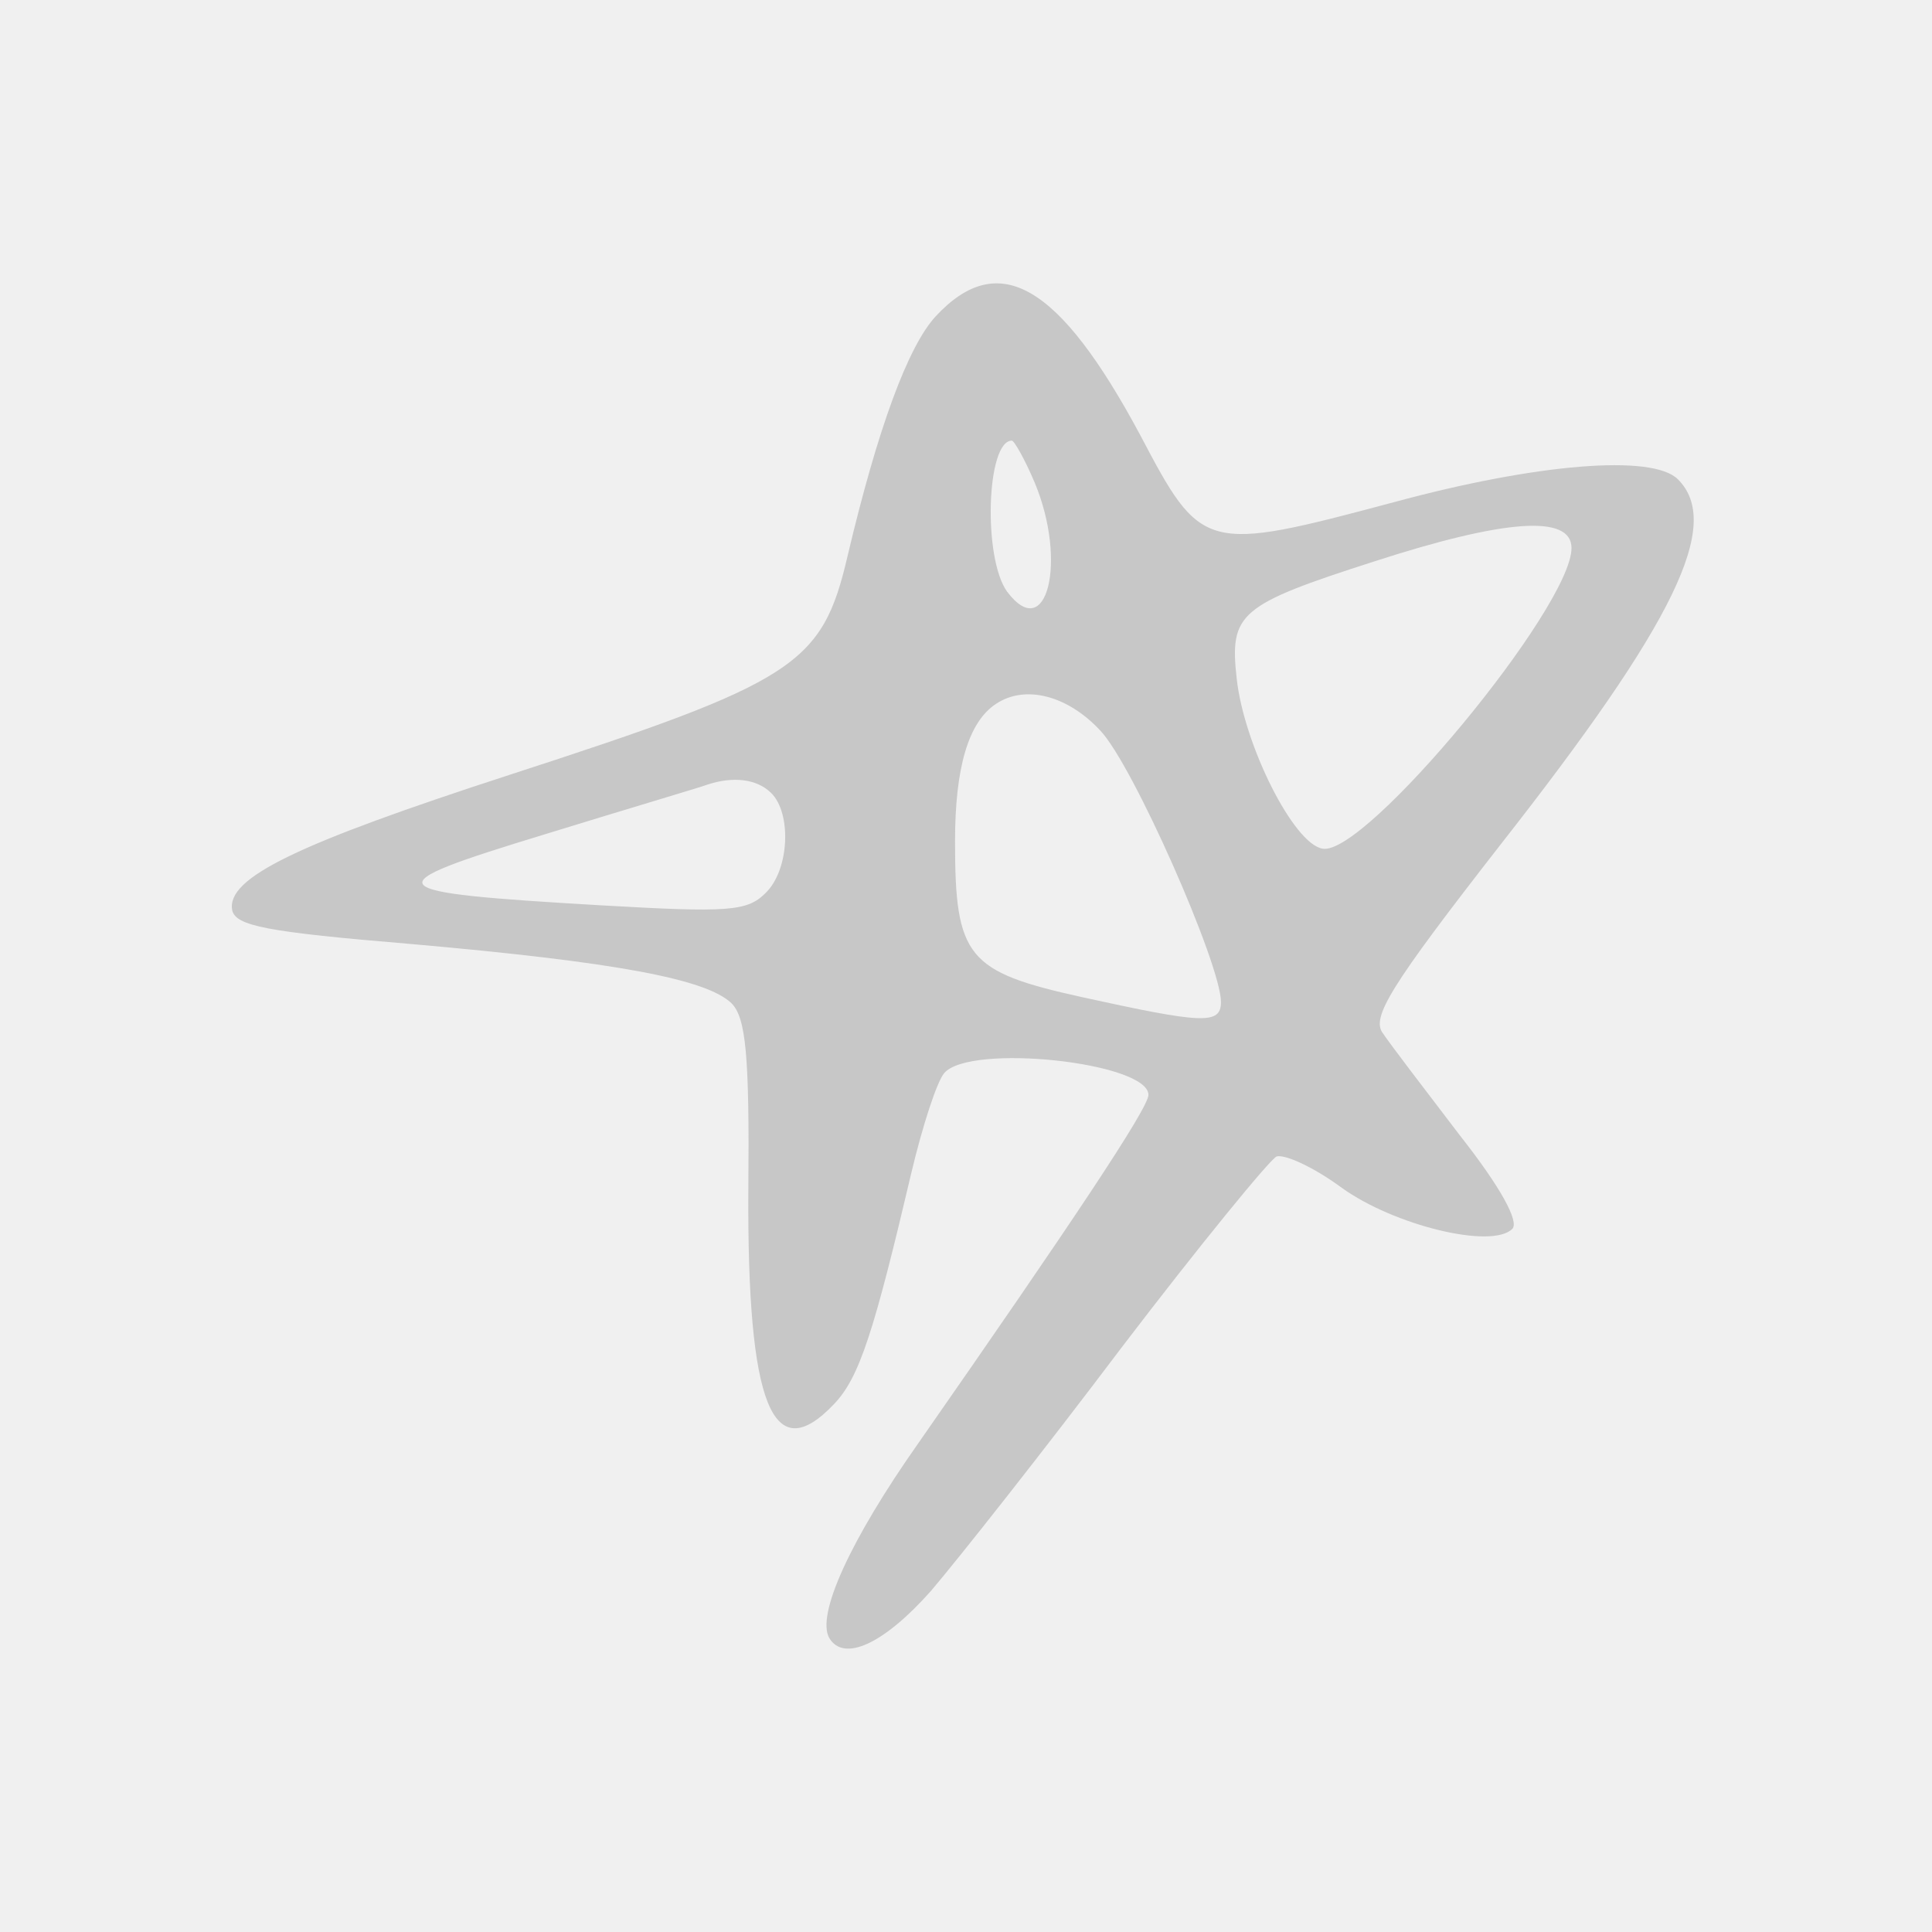
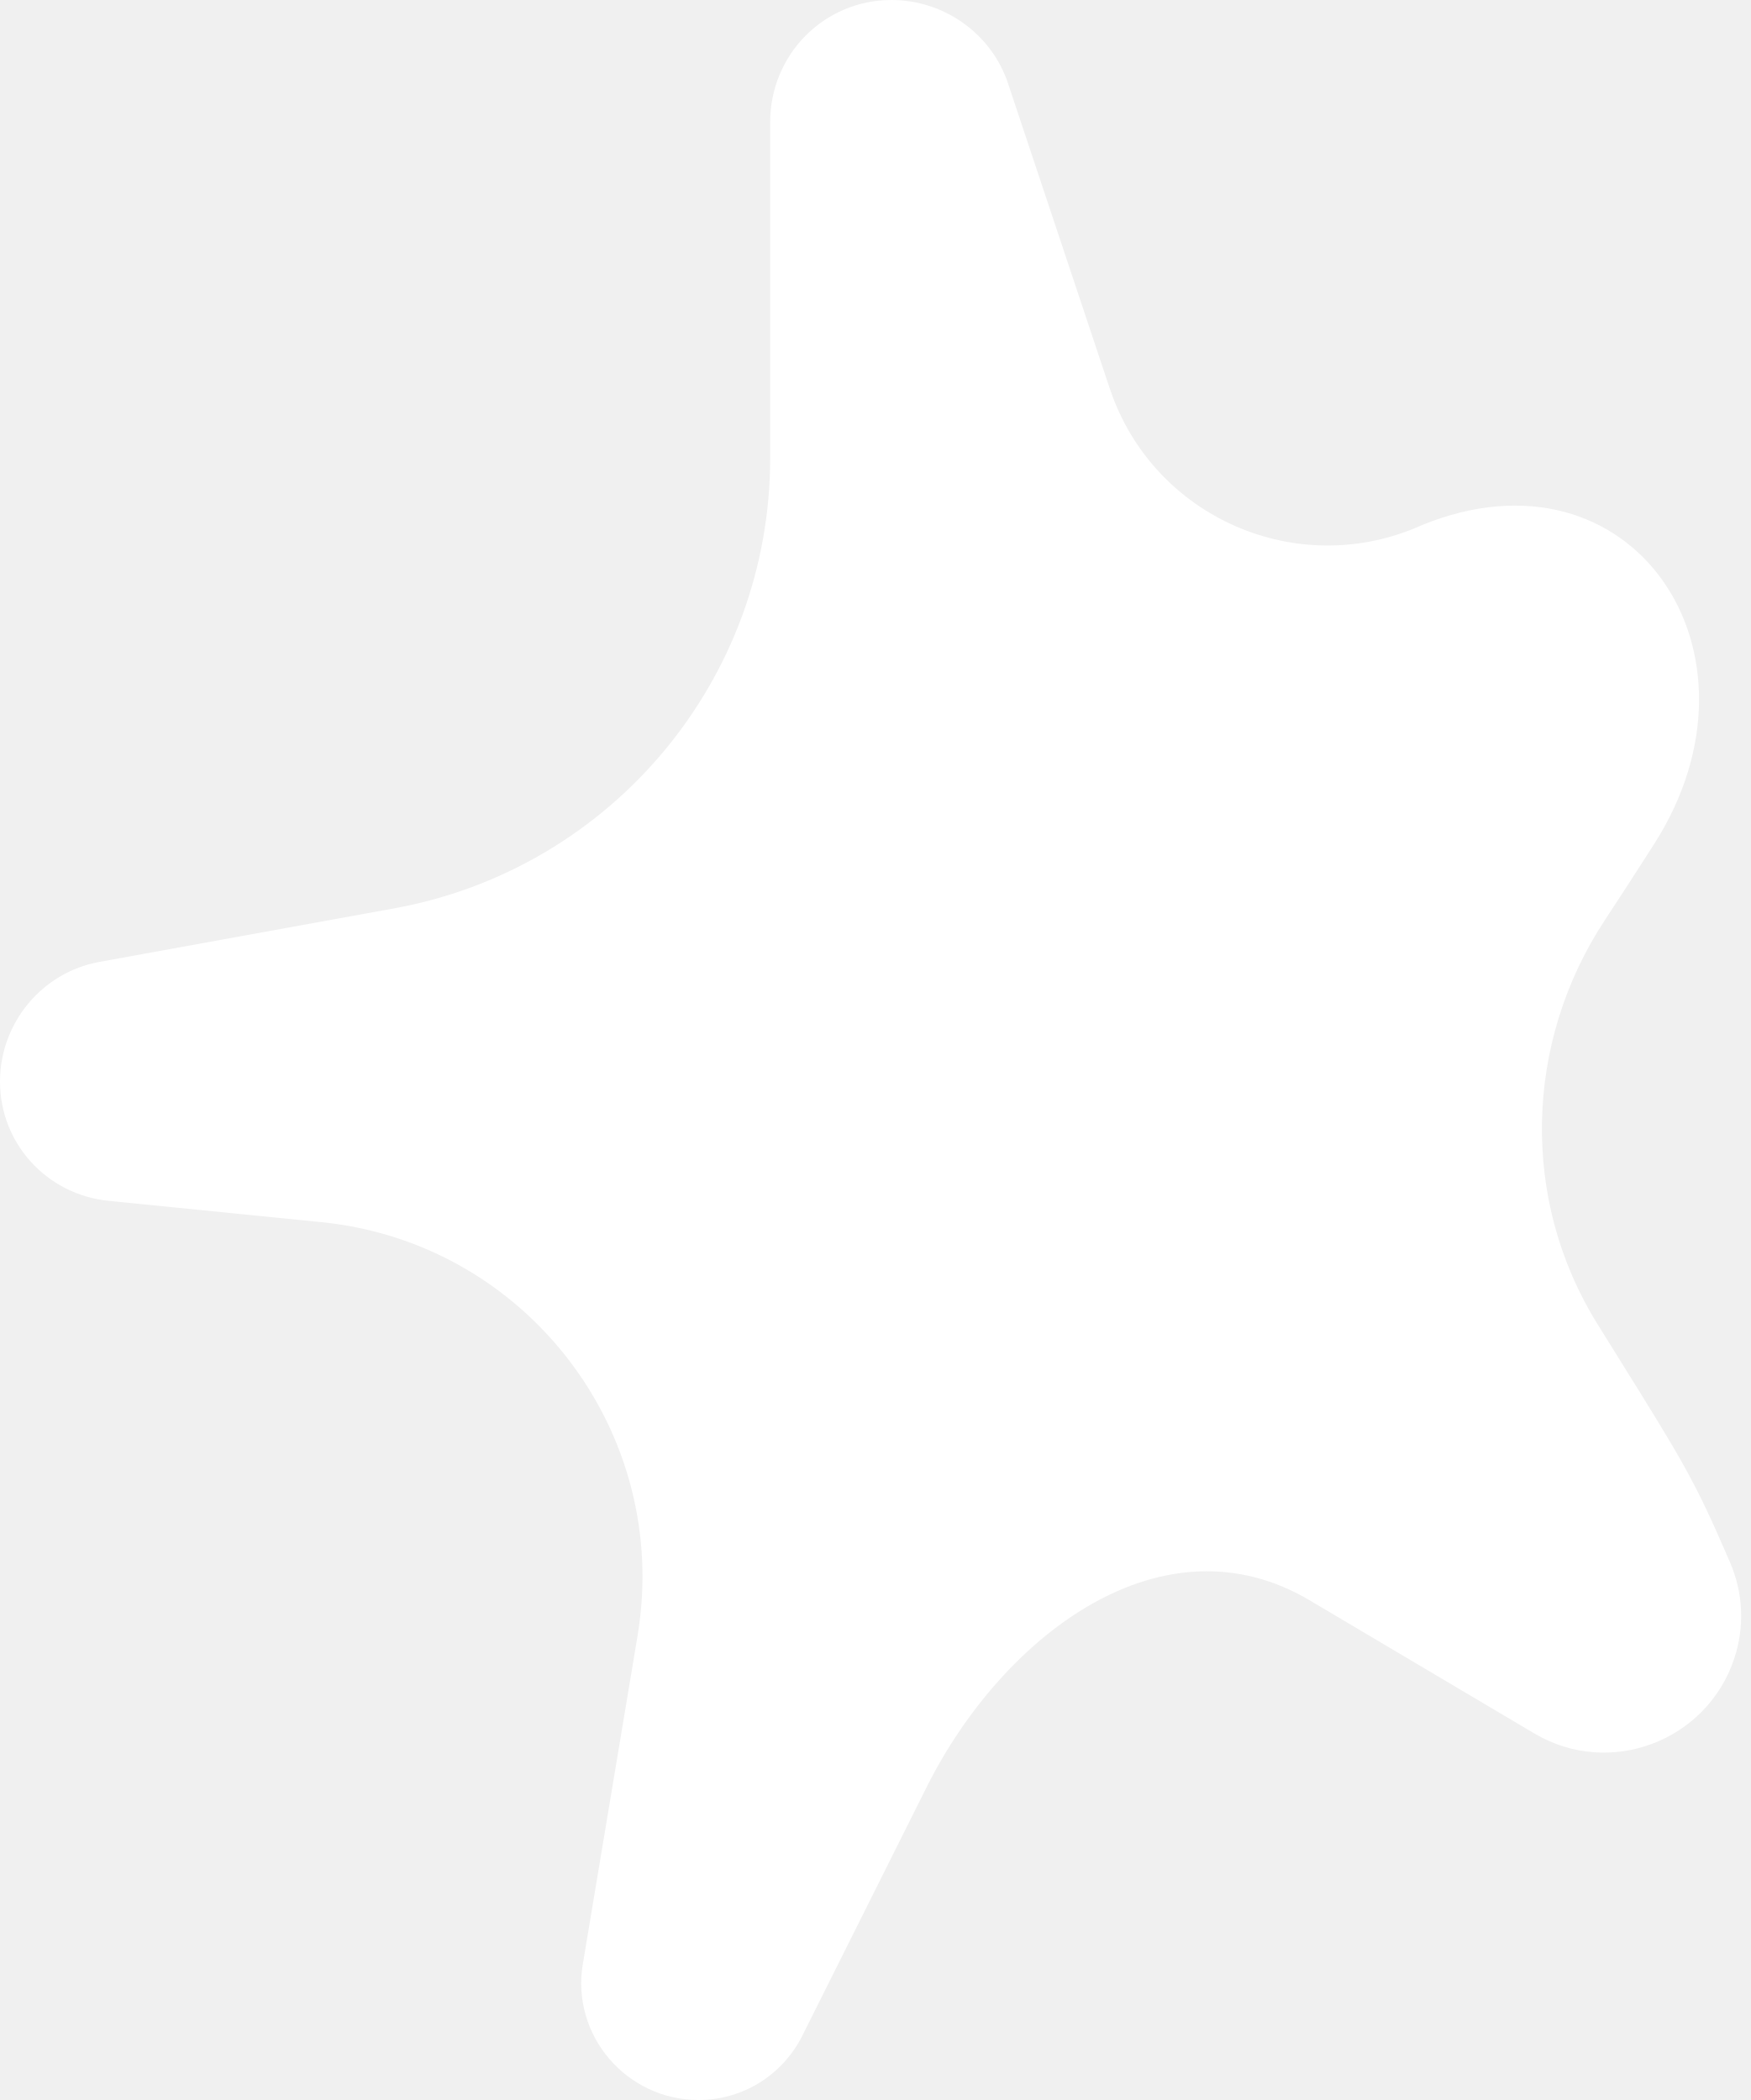
- <svg xmlns="http://www.w3.org/2000/svg" width="300" height="300" viewBox="0 0 300 300" fill="none">
-   <path d="M145.294 49.115C140.977 53.801 136.285 66.547 131.592 86.416C127.651 103.286 123.521 105.911 79.037 120.344C46.19 131.028 35.116 136.277 36.054 141.338C36.617 143.774 41.31 144.712 63.834 146.586C95.742 149.398 109.632 152.022 113.573 155.771C115.826 158.02 116.389 163.831 116.201 184.824C116.013 218.189 119.955 228.124 129.528 218.002C133.469 213.878 135.722 206.755 141.54 182.013C143.229 174.89 145.482 167.955 146.608 166.642C150.55 161.956 178.329 164.955 178.329 170.016C178.329 172.078 166.316 190.073 142.666 224C131.968 239.183 126.712 250.805 128.777 254.366C131.029 258.115 137.223 255.303 144.543 247.056C148.86 241.995 162.187 225.125 174.199 209.192C186.212 193.447 197.098 180.138 198.225 179.576C199.539 179.201 204.043 181.263 208.36 184.45C216.431 190.26 231.635 194.009 234.826 190.823C235.952 189.698 232.949 184.262 226.755 176.39C221.311 169.267 215.868 162.144 214.742 160.457C212.865 158.02 215.868 153.146 232.949 131.216C260.165 96.538 267.485 81.356 260.54 74.42C256.598 70.484 238.58 71.983 216.431 77.982C186.963 85.854 186.587 85.667 177.015 67.485C164.439 44.054 155.054 38.618 145.294 49.115ZM160.685 74.983C165.753 87.166 162.562 100.1 156.368 91.852C152.614 86.604 153.177 68.422 157.119 68.422C157.494 68.422 159.184 71.421 160.685 74.983ZM244.023 85.104C244.023 94.289 211.927 133.09 205.357 131.778C200.852 131.028 193.157 115.658 192.031 105.348C190.904 95.226 192.406 93.914 213.428 87.166C233.699 80.606 244.023 79.856 244.023 85.104ZM170.821 113.408C175.889 118.657 189.591 149.773 189.591 155.583C189.591 159.145 186.775 158.957 168.005 154.833C150.174 150.897 148.297 148.648 148.297 130.653C148.297 119.219 150.362 112.096 154.679 109.285C159.184 106.286 165.753 107.973 170.821 113.408ZM119.767 123.155C122.958 126.342 122.583 135.152 118.829 138.713C116.013 141.525 113.01 141.712 93.49 140.588C58.203 138.526 57.64 137.776 84.668 129.529C97.431 125.592 108.881 122.218 109.819 121.843C113.761 120.531 117.515 120.906 119.767 123.155Z" fill="#C7C7C7" />
+ <svg xmlns="http://www.w3.org/2000/svg" width="25" height="30" viewBox="0 0 25 30" fill="none">
+   <path d="M11 1.743C11 0.781 11.769 0 12.732 0V0C13.482 0 14.16 0.48 14.397 1.192C14.88 2.639 15.363 4.088 15.85 5.55C16.465 7.395 18.541 8.302 20.312 7.5V7.5V7.5C23.312 6.28 25.369 9.323 23.627 12.054C23.394 12.42 23.157 12.785 22.918 13.149C21.771 14.894 21.712 17.143 22.816 18.916C22.891 19.038 22.973 19.169 23.062 19.312C24.057 20.909 24.199 21.138 24.708 22.318C24.898 22.756 24.919 23.243 24.768 23.696V23.696C24.374 24.877 22.988 25.4 21.916 24.765C20.853 24.135 19.79 23.505 18.727 22.875V22.875C16.628 21.61 14.329 23.342 13.233 25.533C12.647 26.706 12.058 27.885 11.461 29.078C11.178 29.643 10.61 30 9.978 30V30C8.947 30 8.154 29.075 8.324 28.058C8.583 26.499 8.844 24.938 9.106 23.366C9.59 20.461 7.518 17.752 4.588 17.459C3.582 17.358 2.571 17.257 1.553 17.155C0.671 17.067 0 16.337 0 15.451V15.451C0 14.617 0.597 13.892 1.417 13.742C3.334 13.394 4.456 13.19 5.629 12.977C8.739 12.411 11 9.702 11 6.541C11 4.953 11 3.356 11 1.743Z" fill="white" />
</svg>
